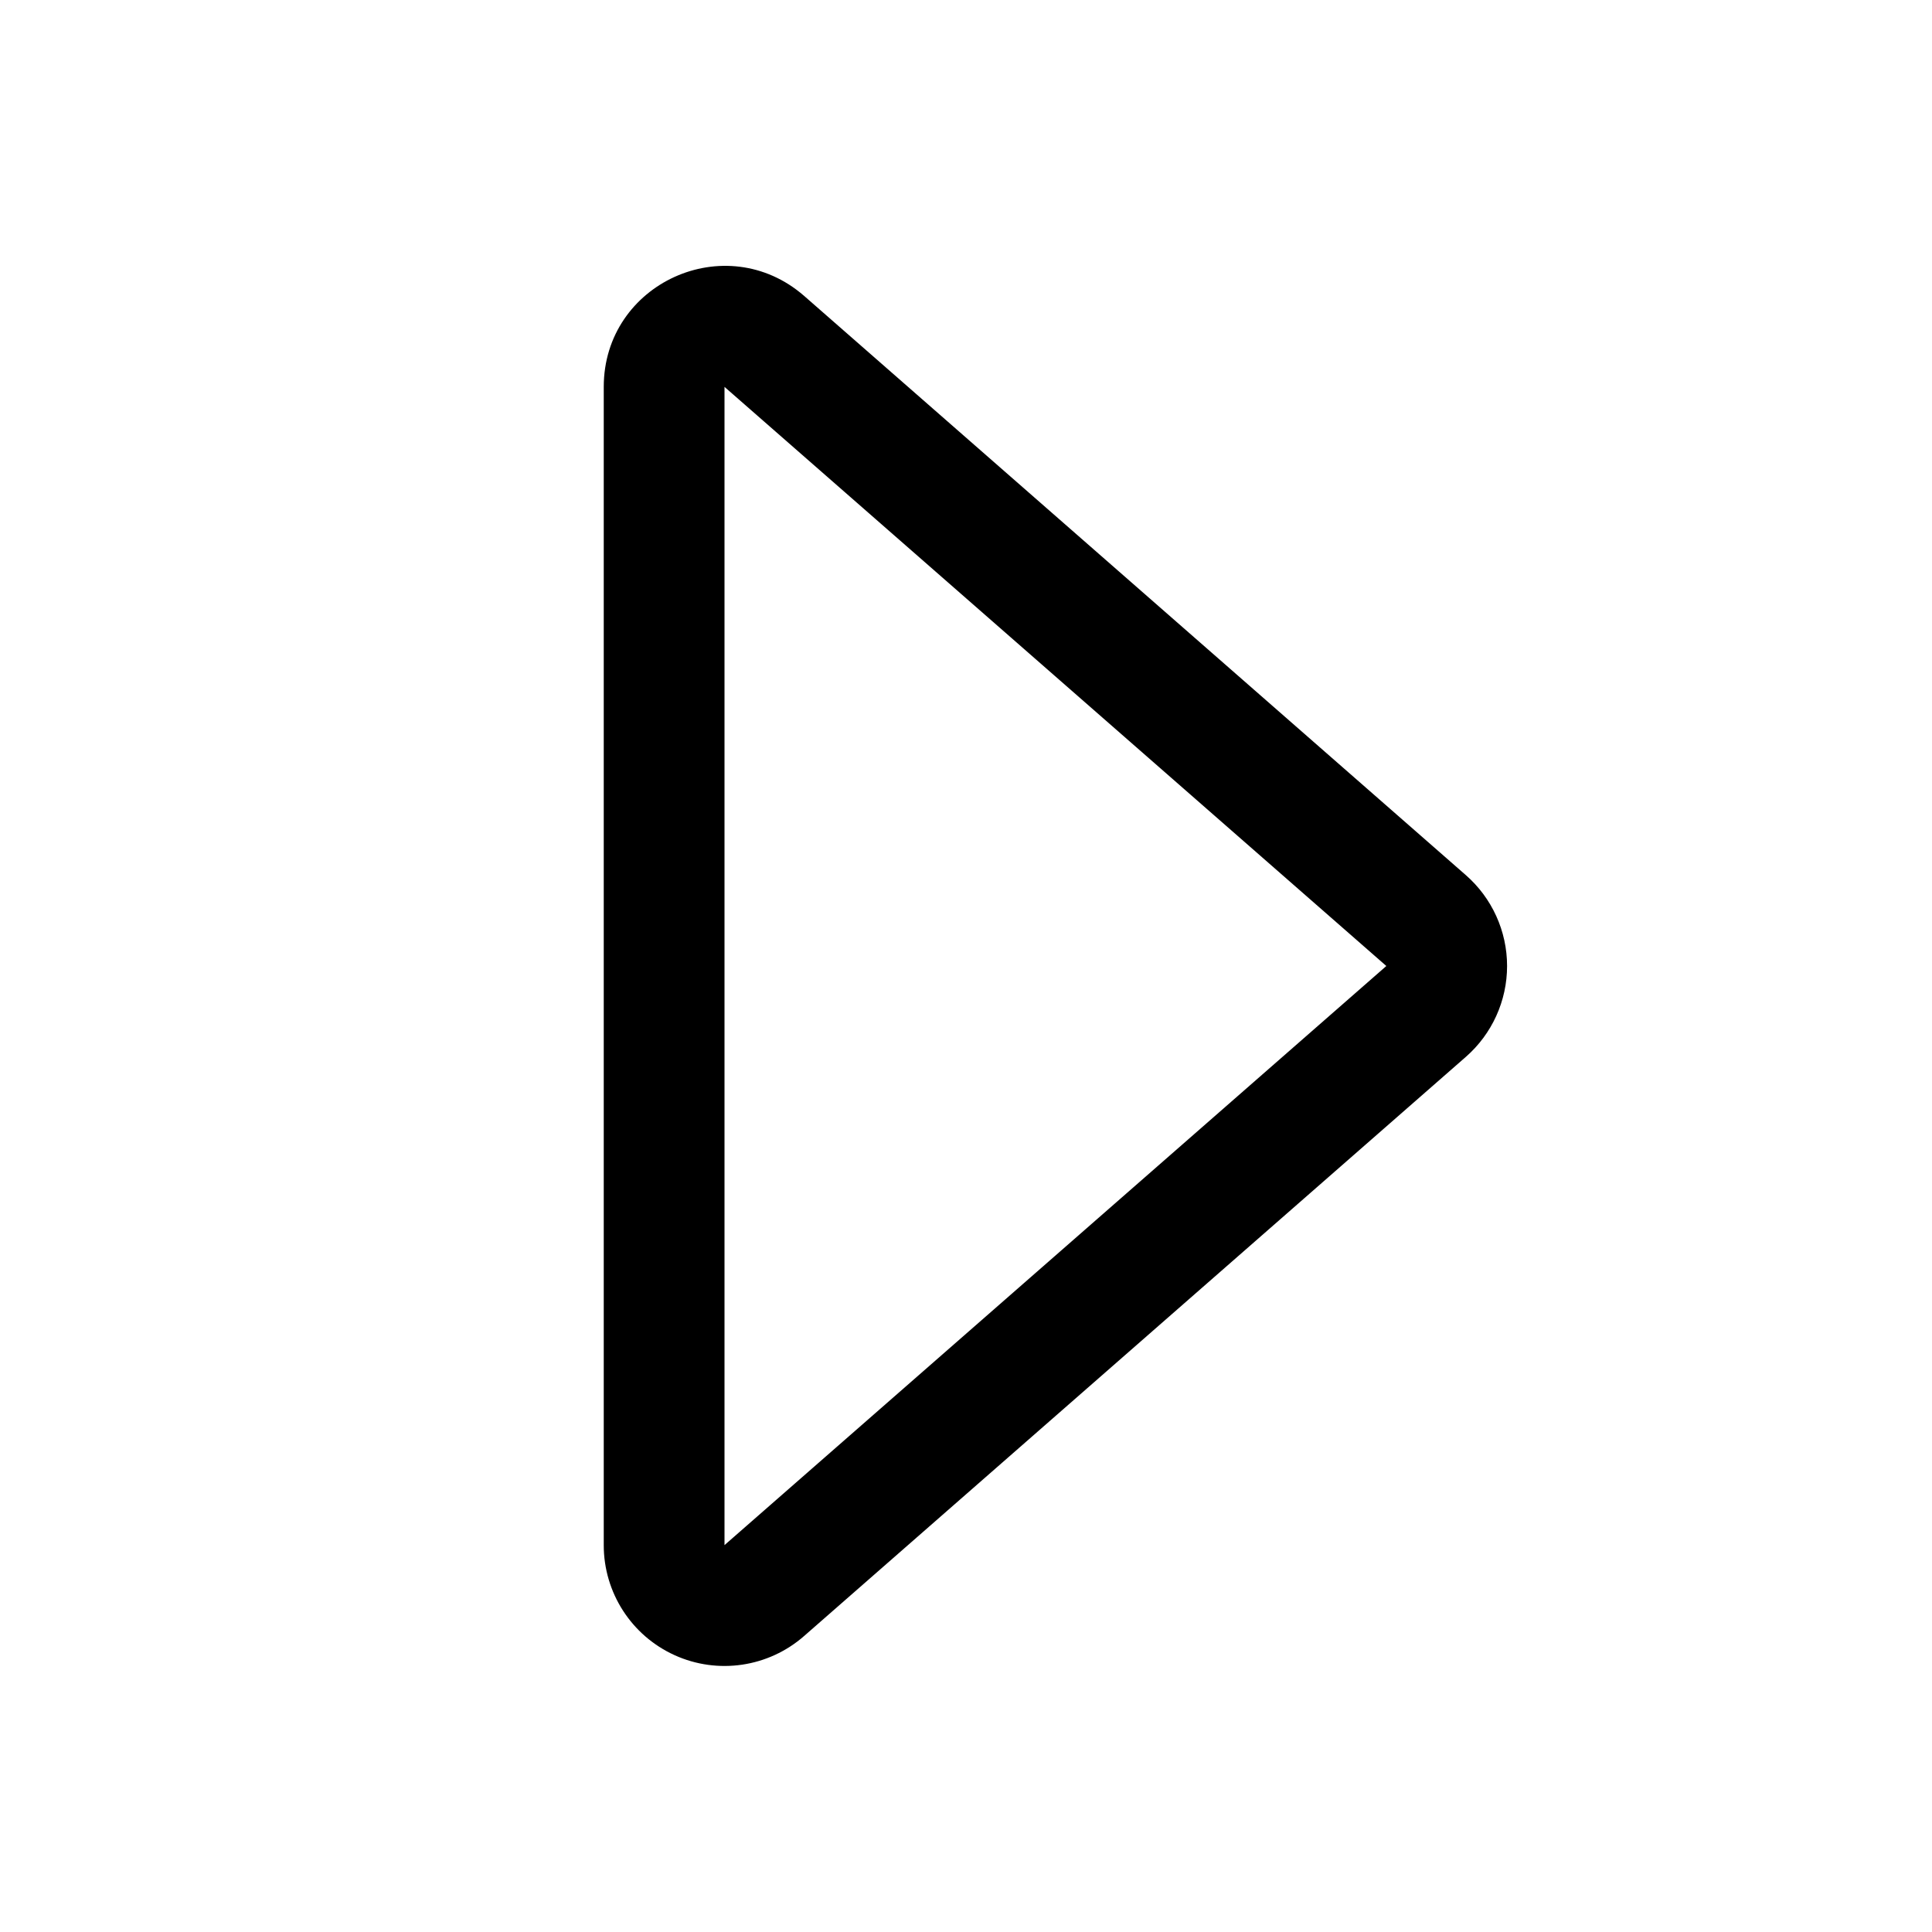
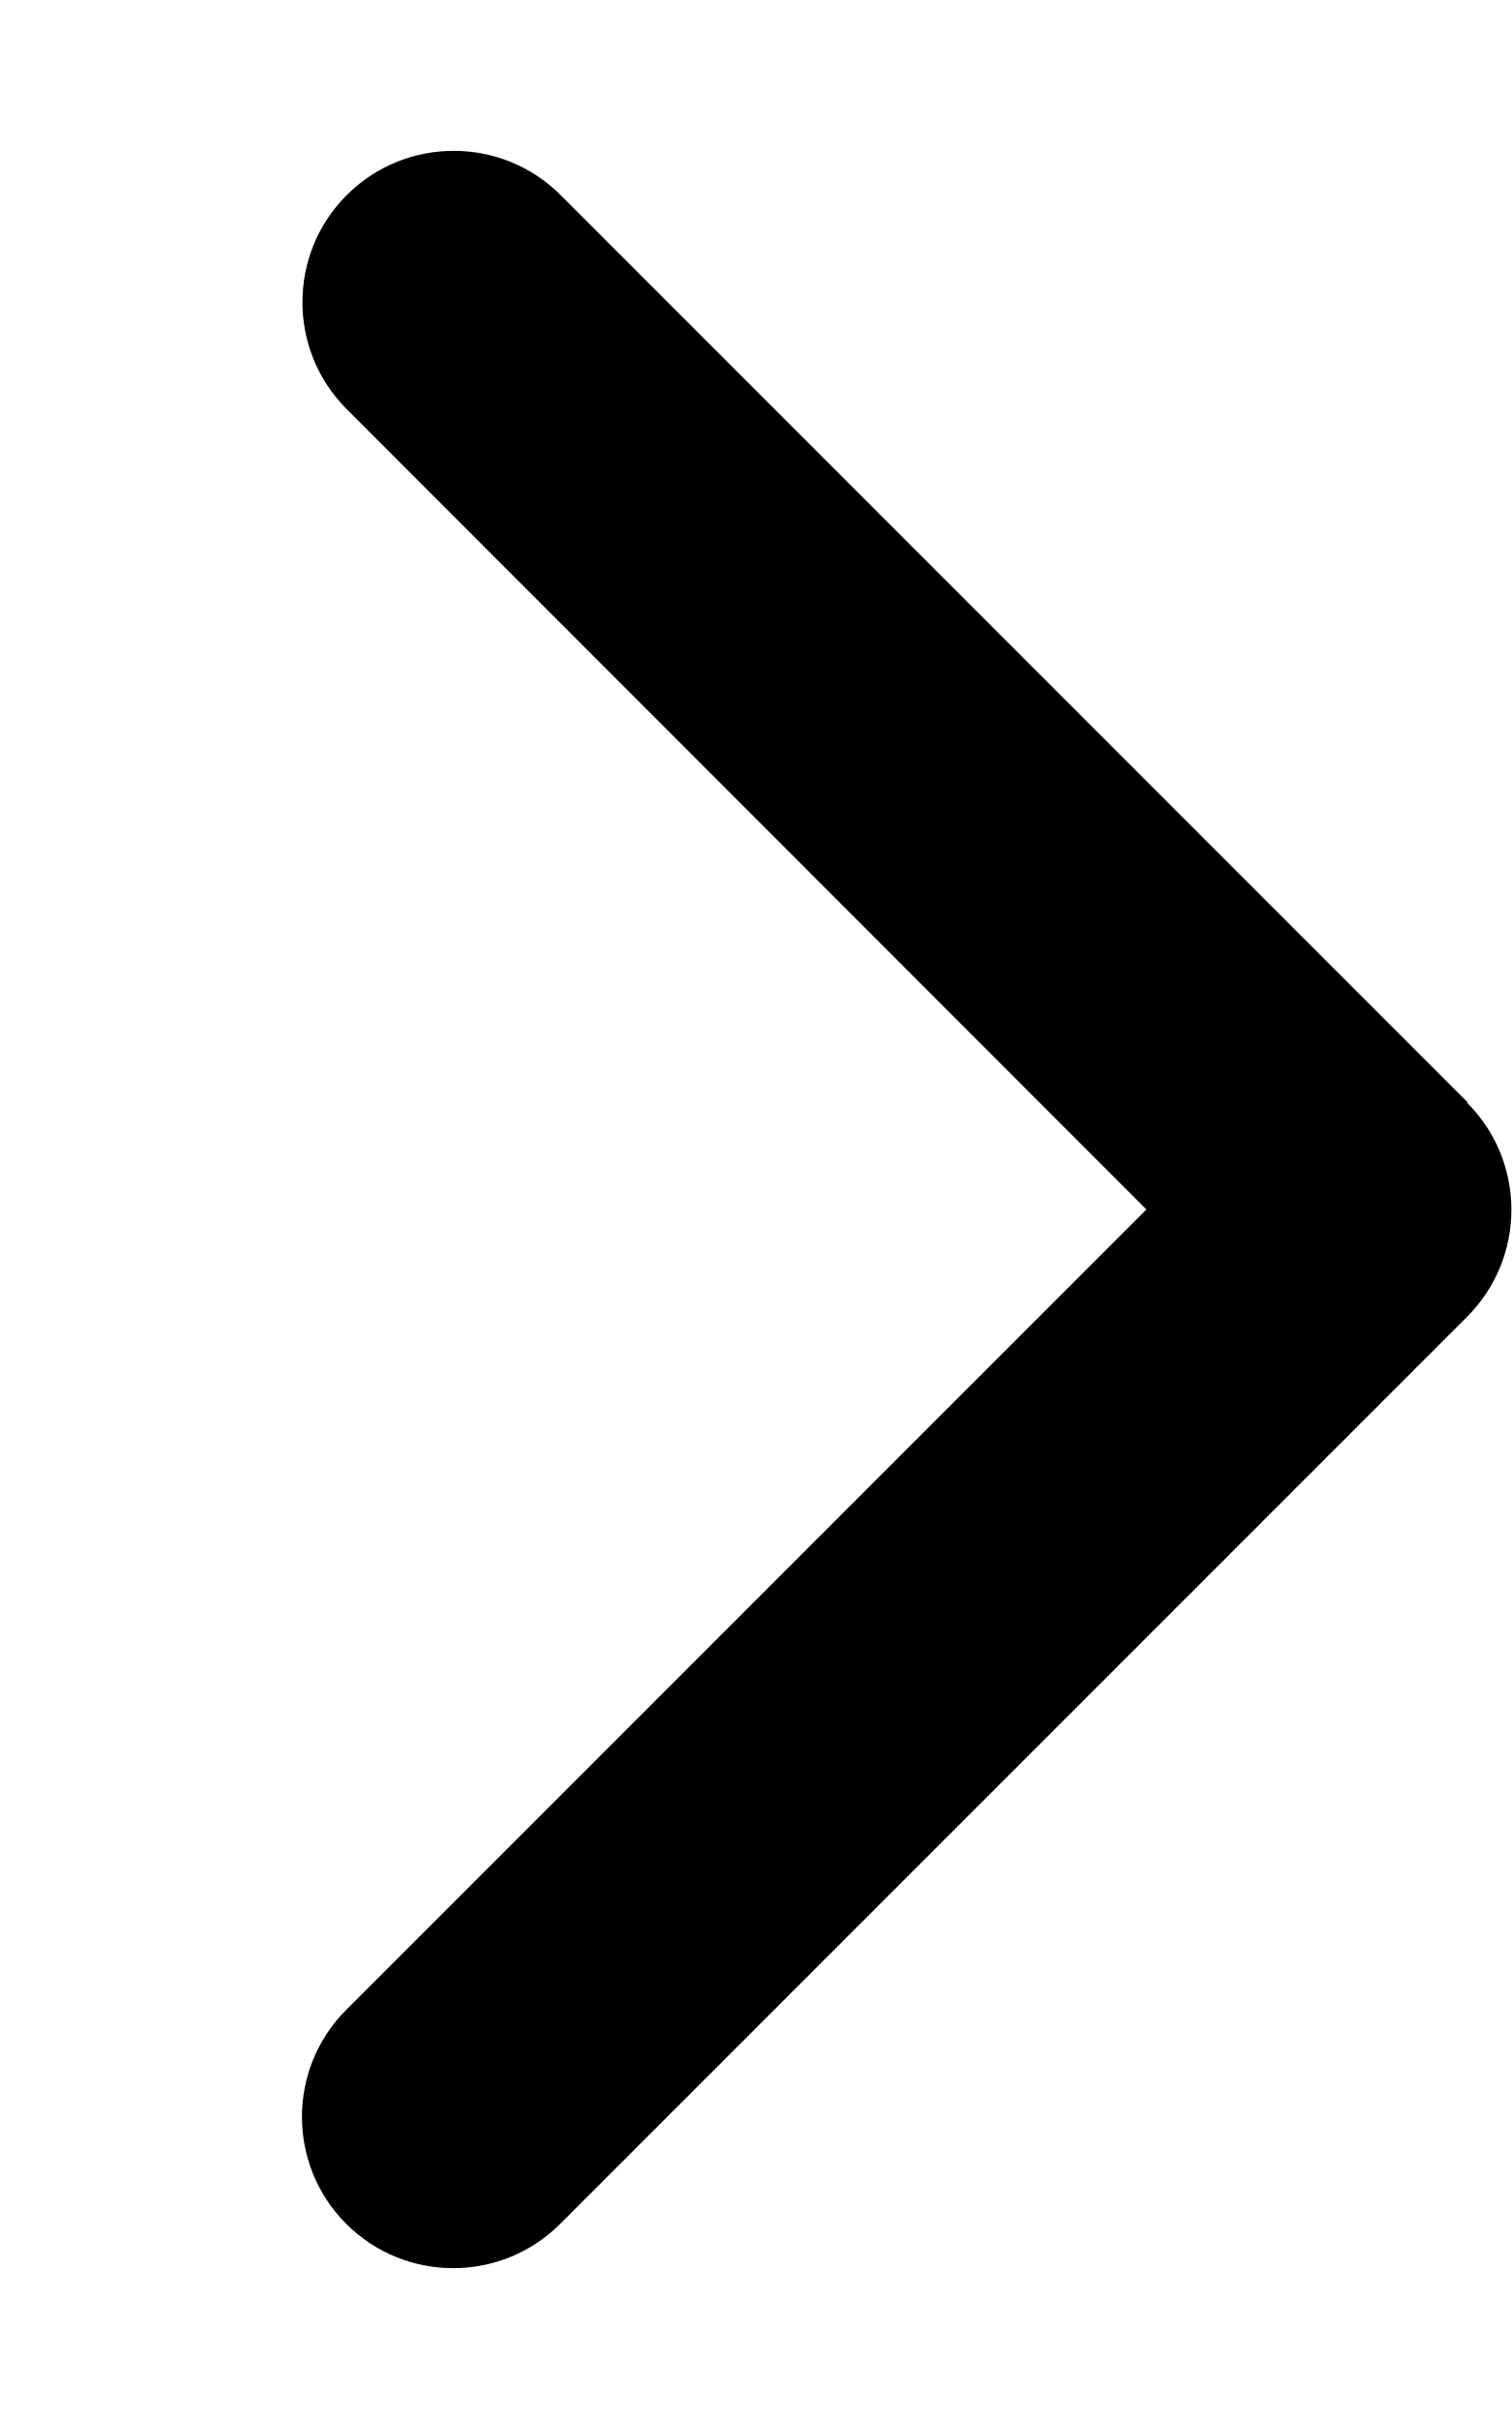
- <svg xmlns="http://www.w3.org/2000/svg" width="16" height="16" fill="currentColor" class="bi bi-caret-right" viewBox="0 0 16 16">
-   <path d="M6 12.796V3.204L11.481 8 6 12.796zm.659.753 5.48-4.796a1 1 0 0 0 0-1.506L6.66 2.451C6.011 1.885 5 2.345 5 3.204v9.592a1 1 0 0 0 1.659.753z" />
+ <svg xmlns="http://www.w3.org/2000/svg" height="1em" viewBox="0 0 320 512">
+   <path d="M310.6 233.4c12.5 12.5 12.5 32.8 0 45.3l-192 192c-12.5 12.5-32.8 12.5-45.3 0s-12.5-32.8 0-45.3L242.7 256 73.4 86.6c-12.5-12.5-12.5-32.8 0-45.3s32.8-12.5 45.3 0l192 192z" />
</svg>
